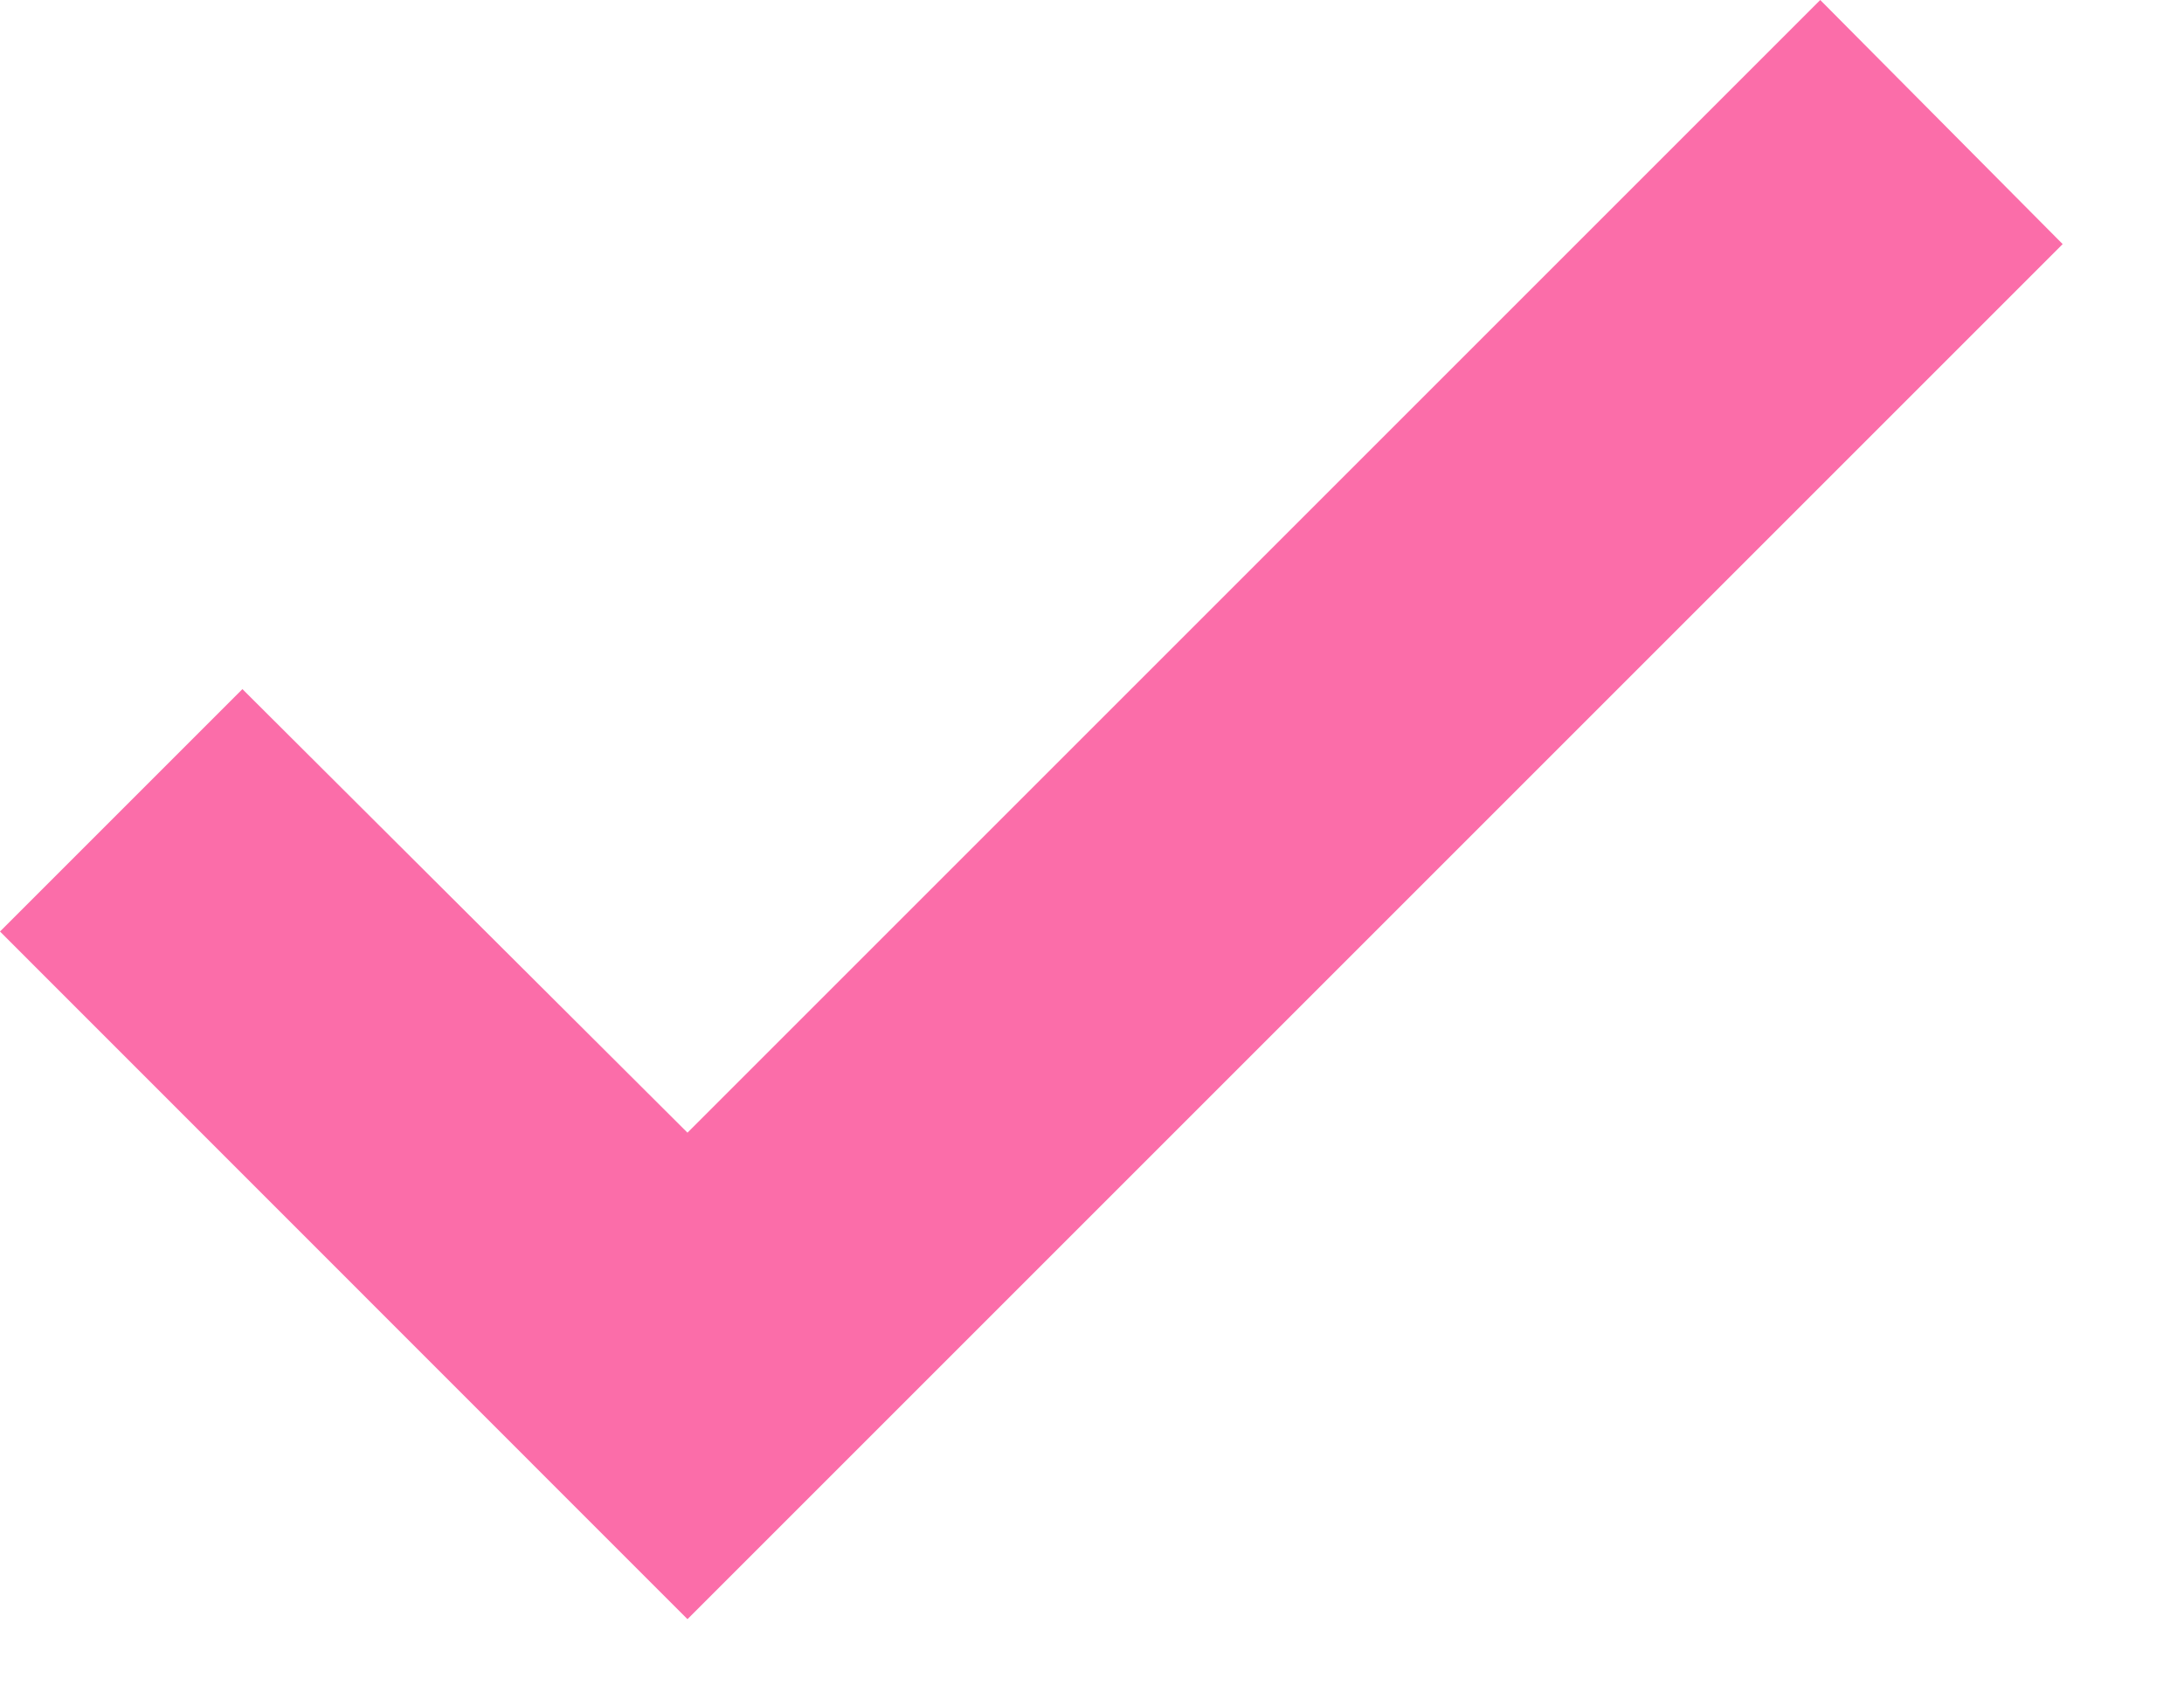
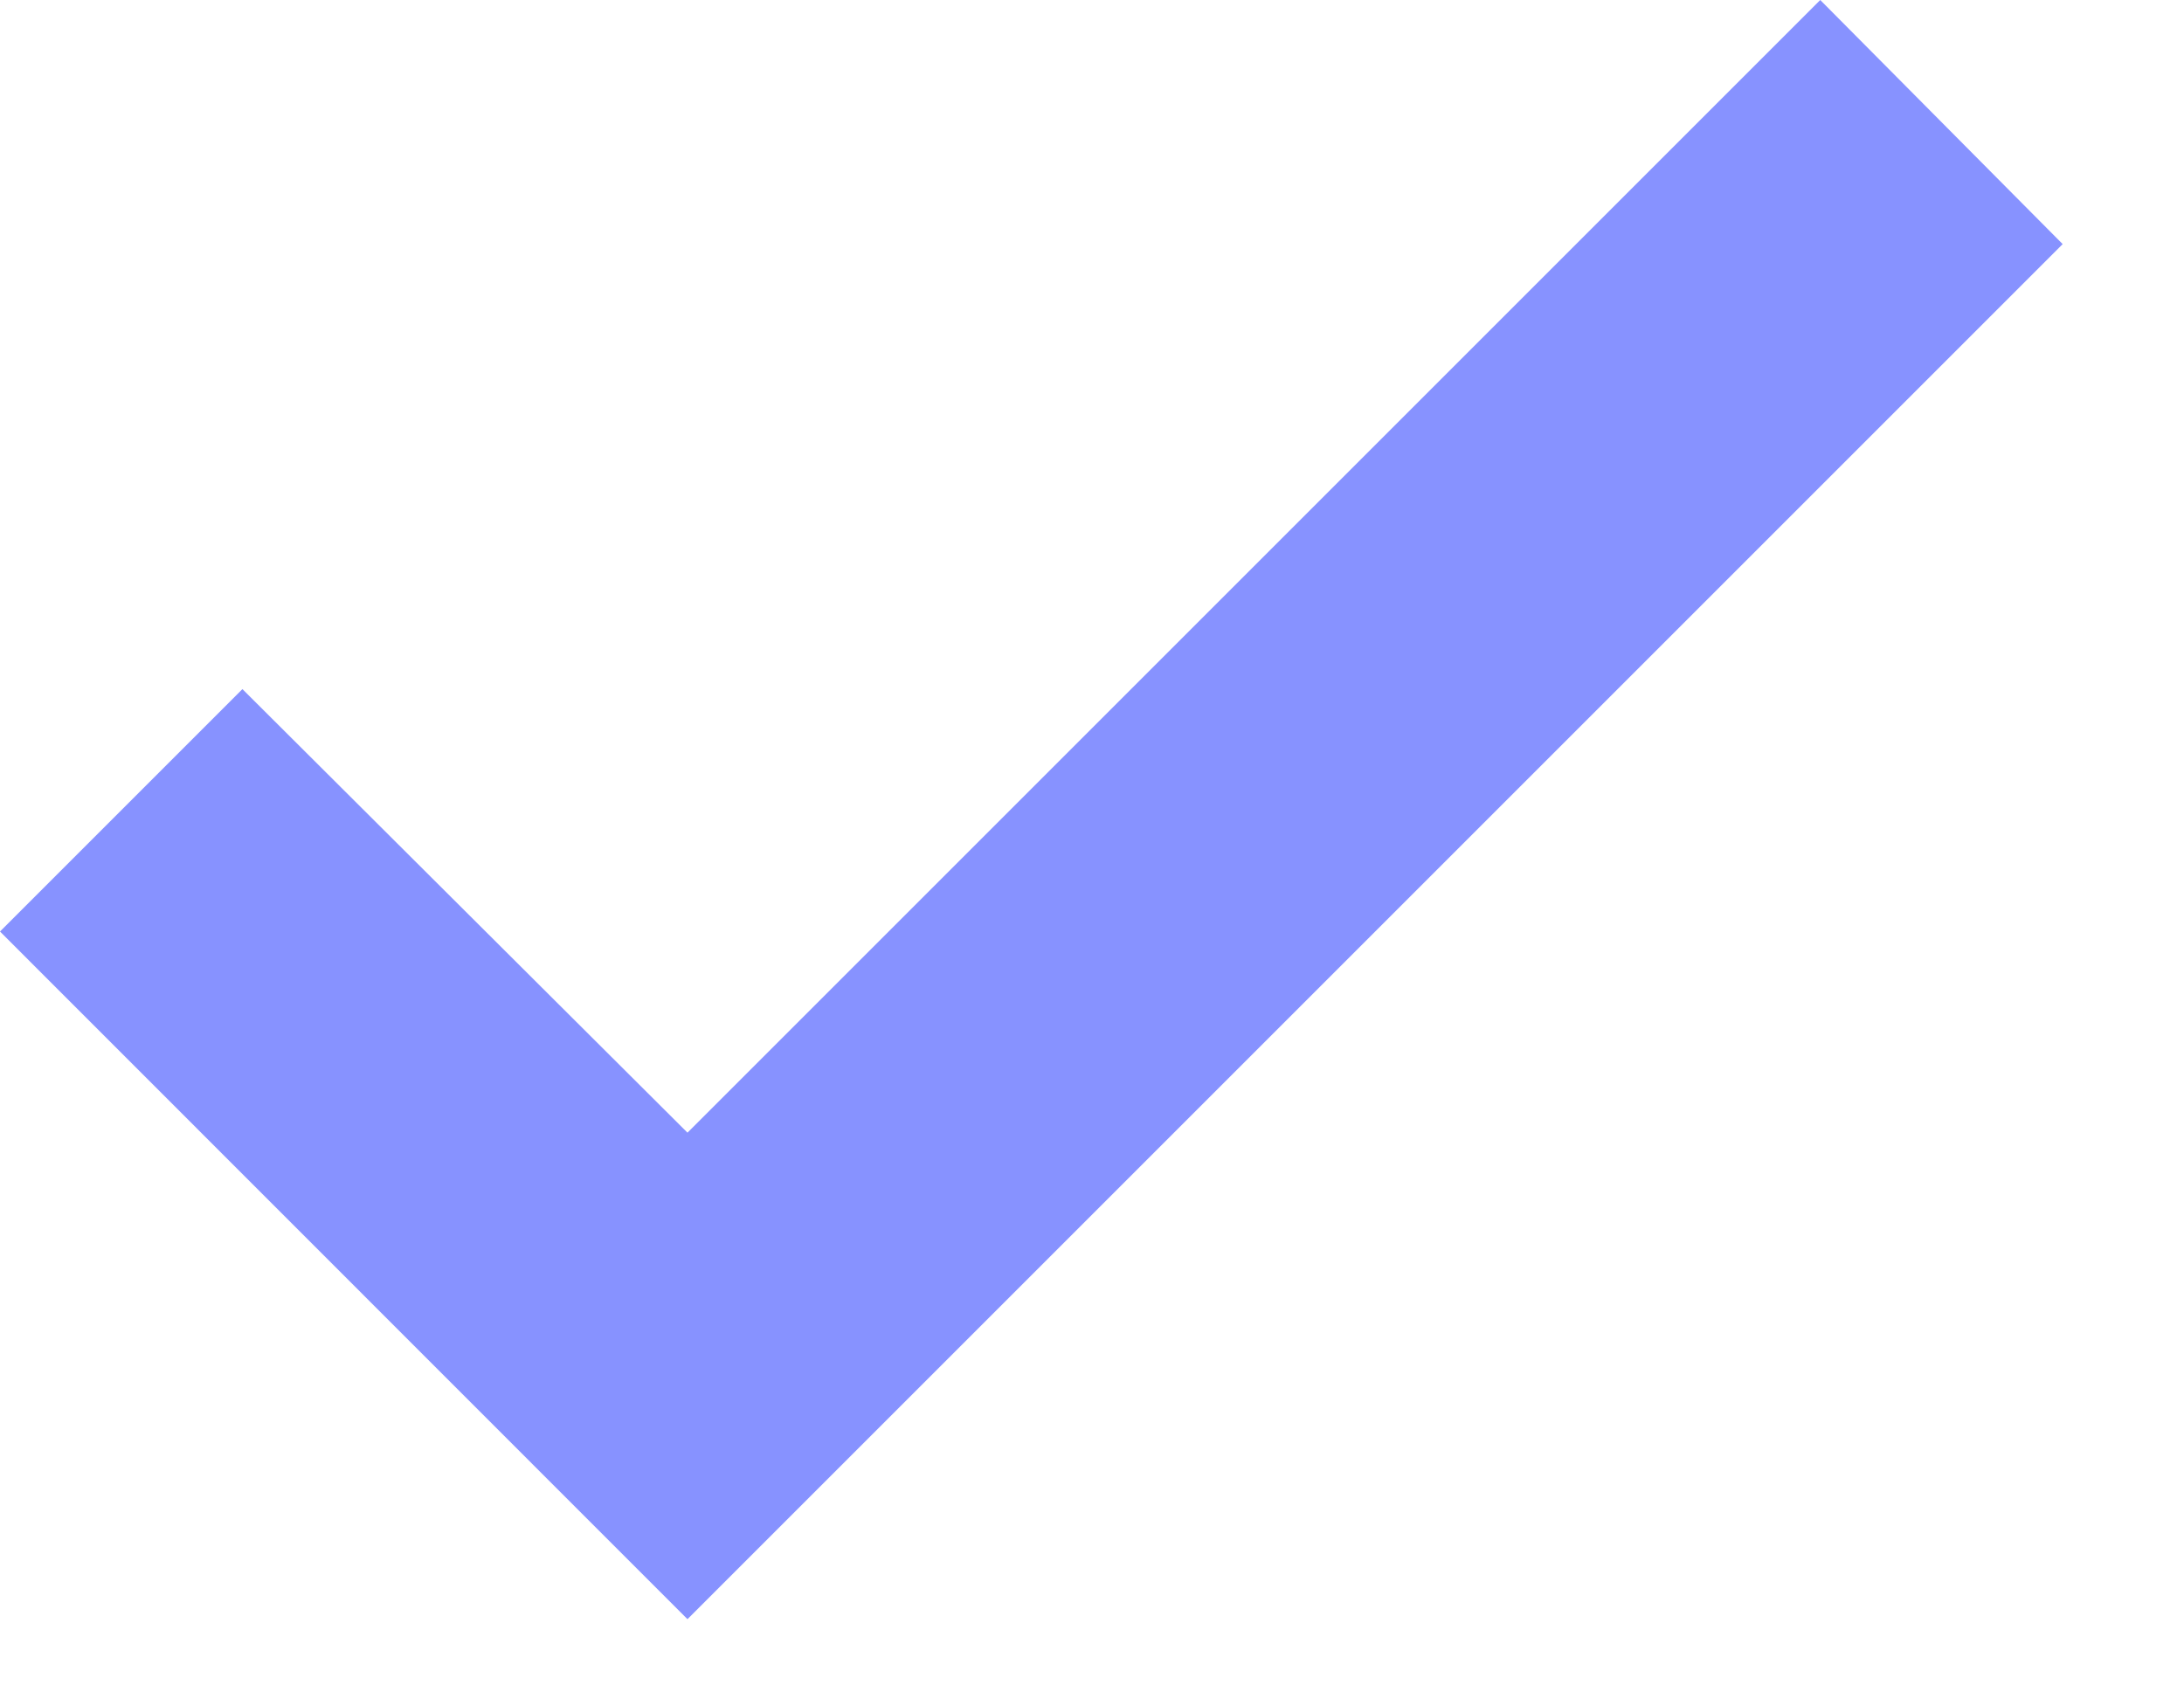
<svg xmlns="http://www.w3.org/2000/svg" width="9" height="7" viewBox="0 0 9 7" fill="none">
-   <path d="M7.501 0L2.833 4.668L0.999 2.84L0 3.839L2.833 6.673L8.5 1.006L7.501 0Z" fill="#FB6DA9" />
+   <path d="M7.501 0L2.833 4.668L0.999 2.84L0 3.839L2.833 6.673L8.5 1.006L7.501 0Z" fill="#8792FF" />
</svg>
